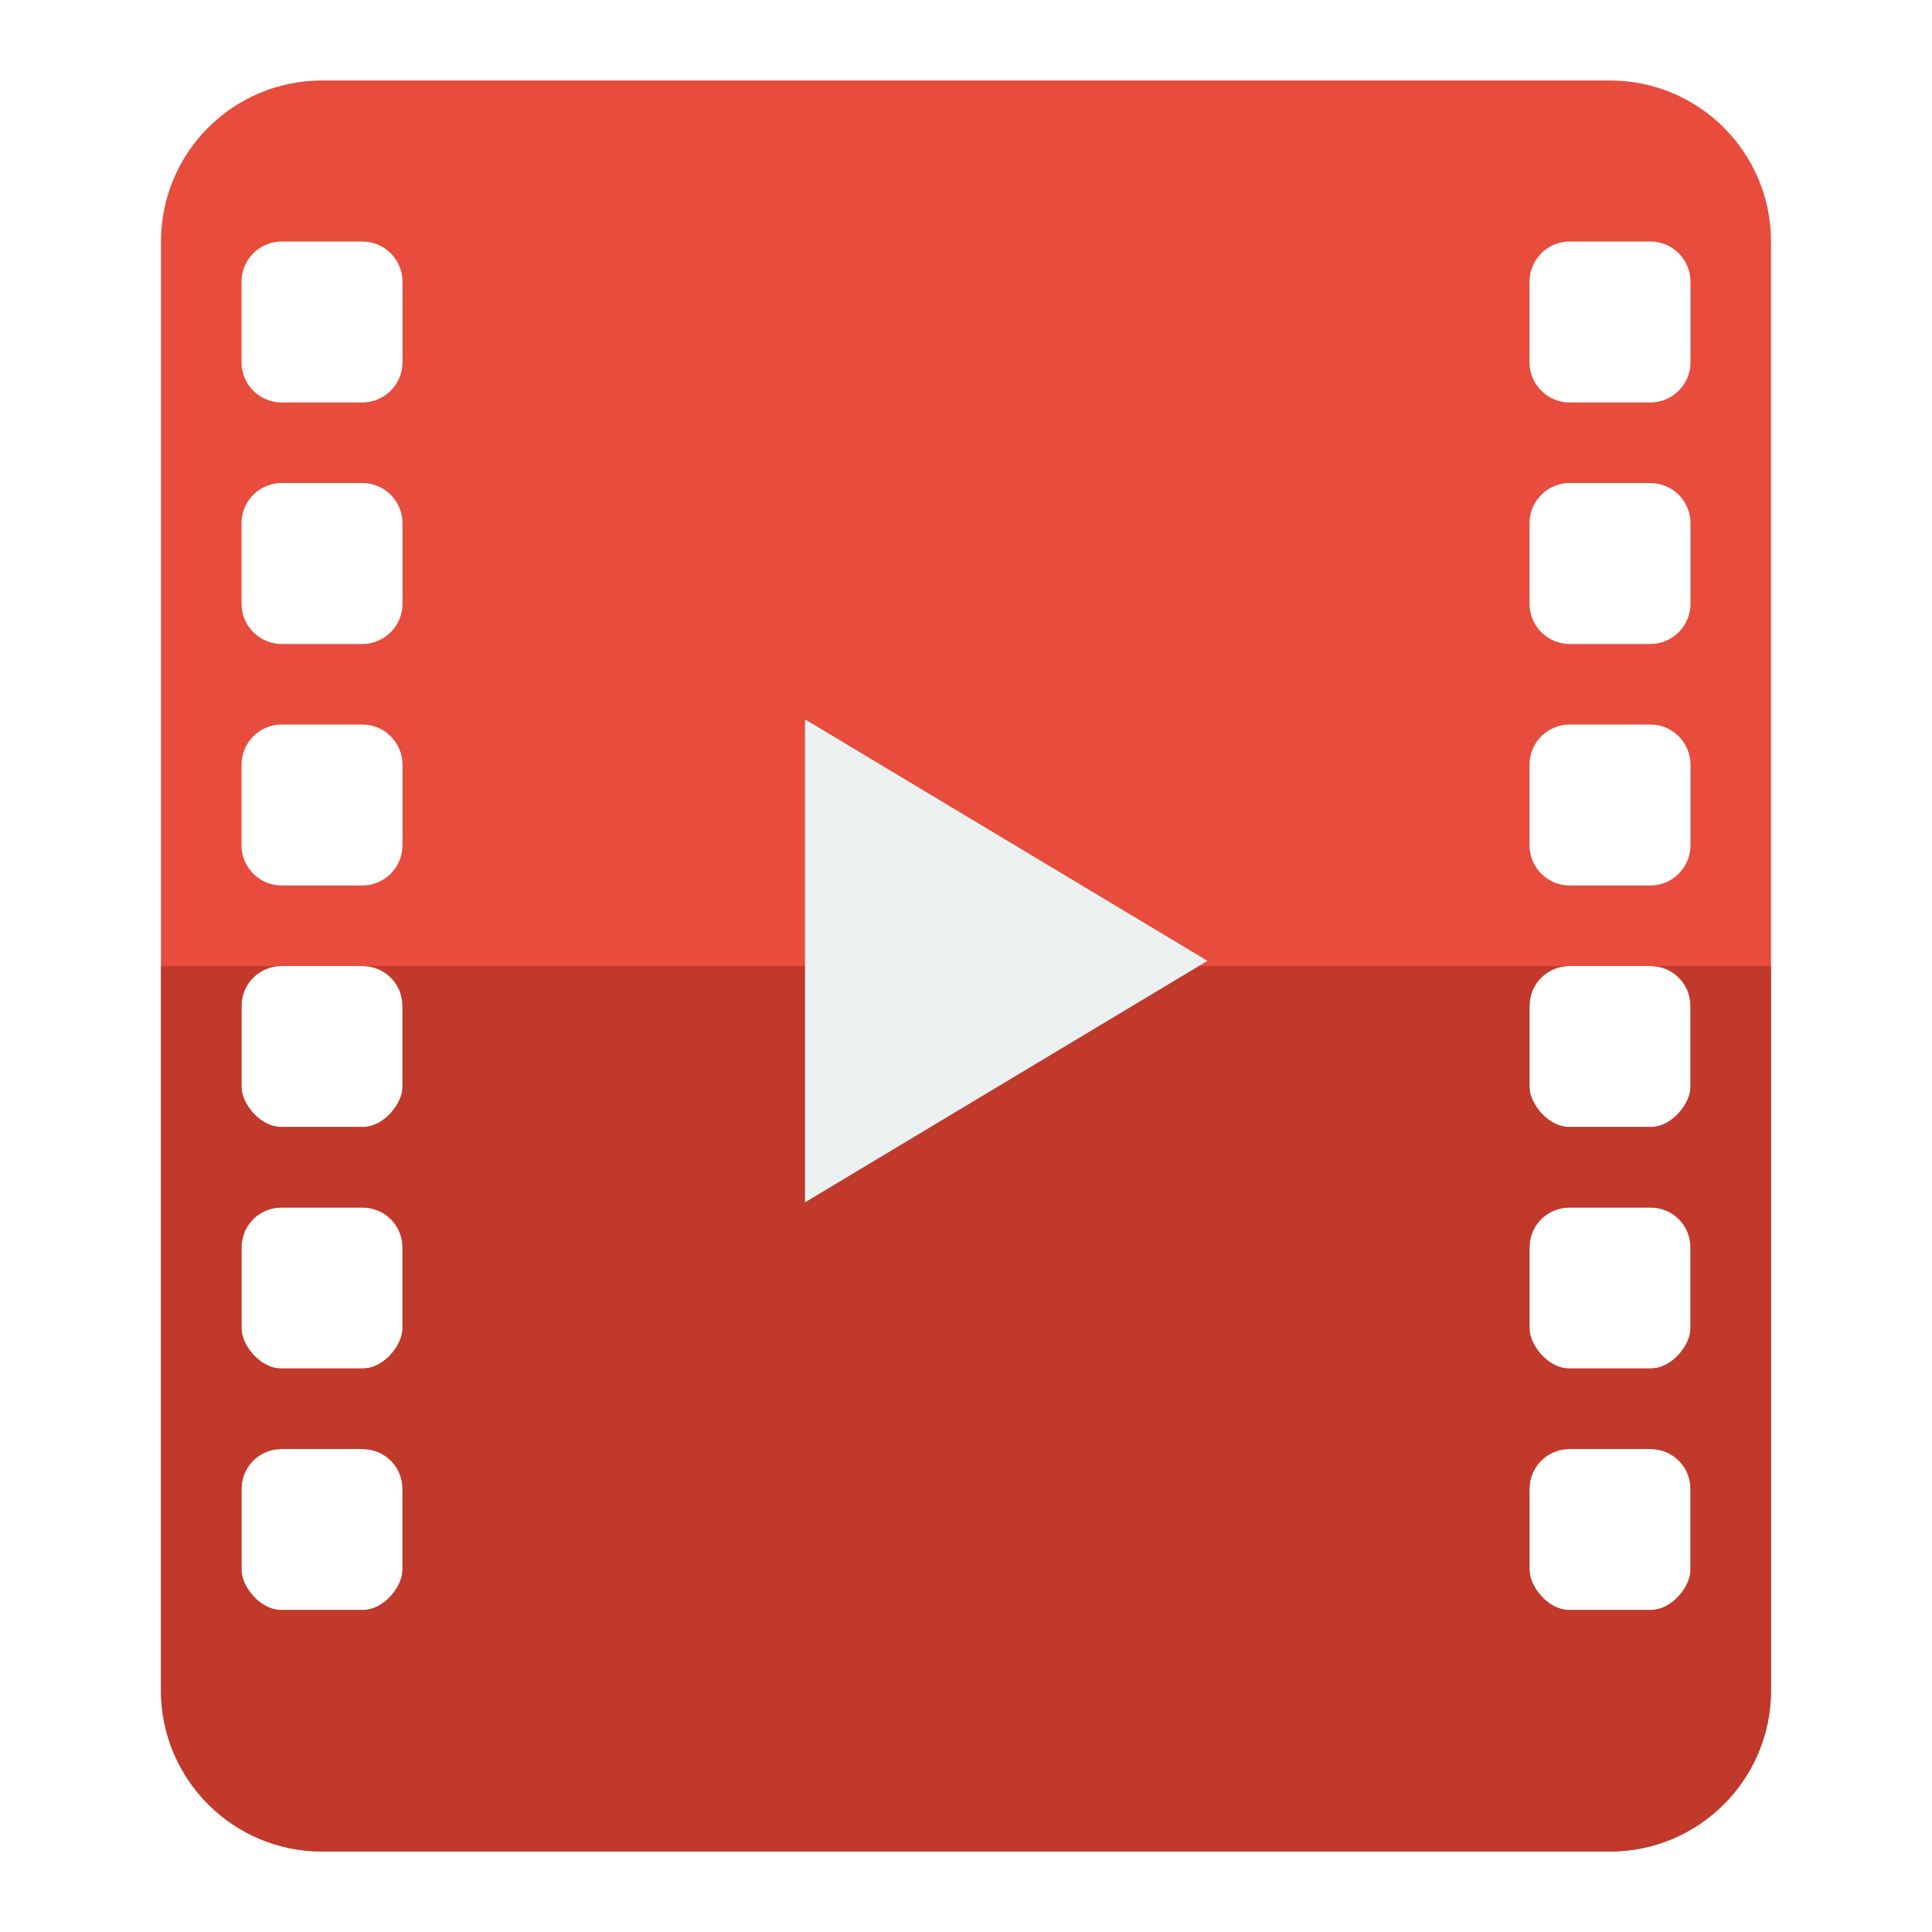
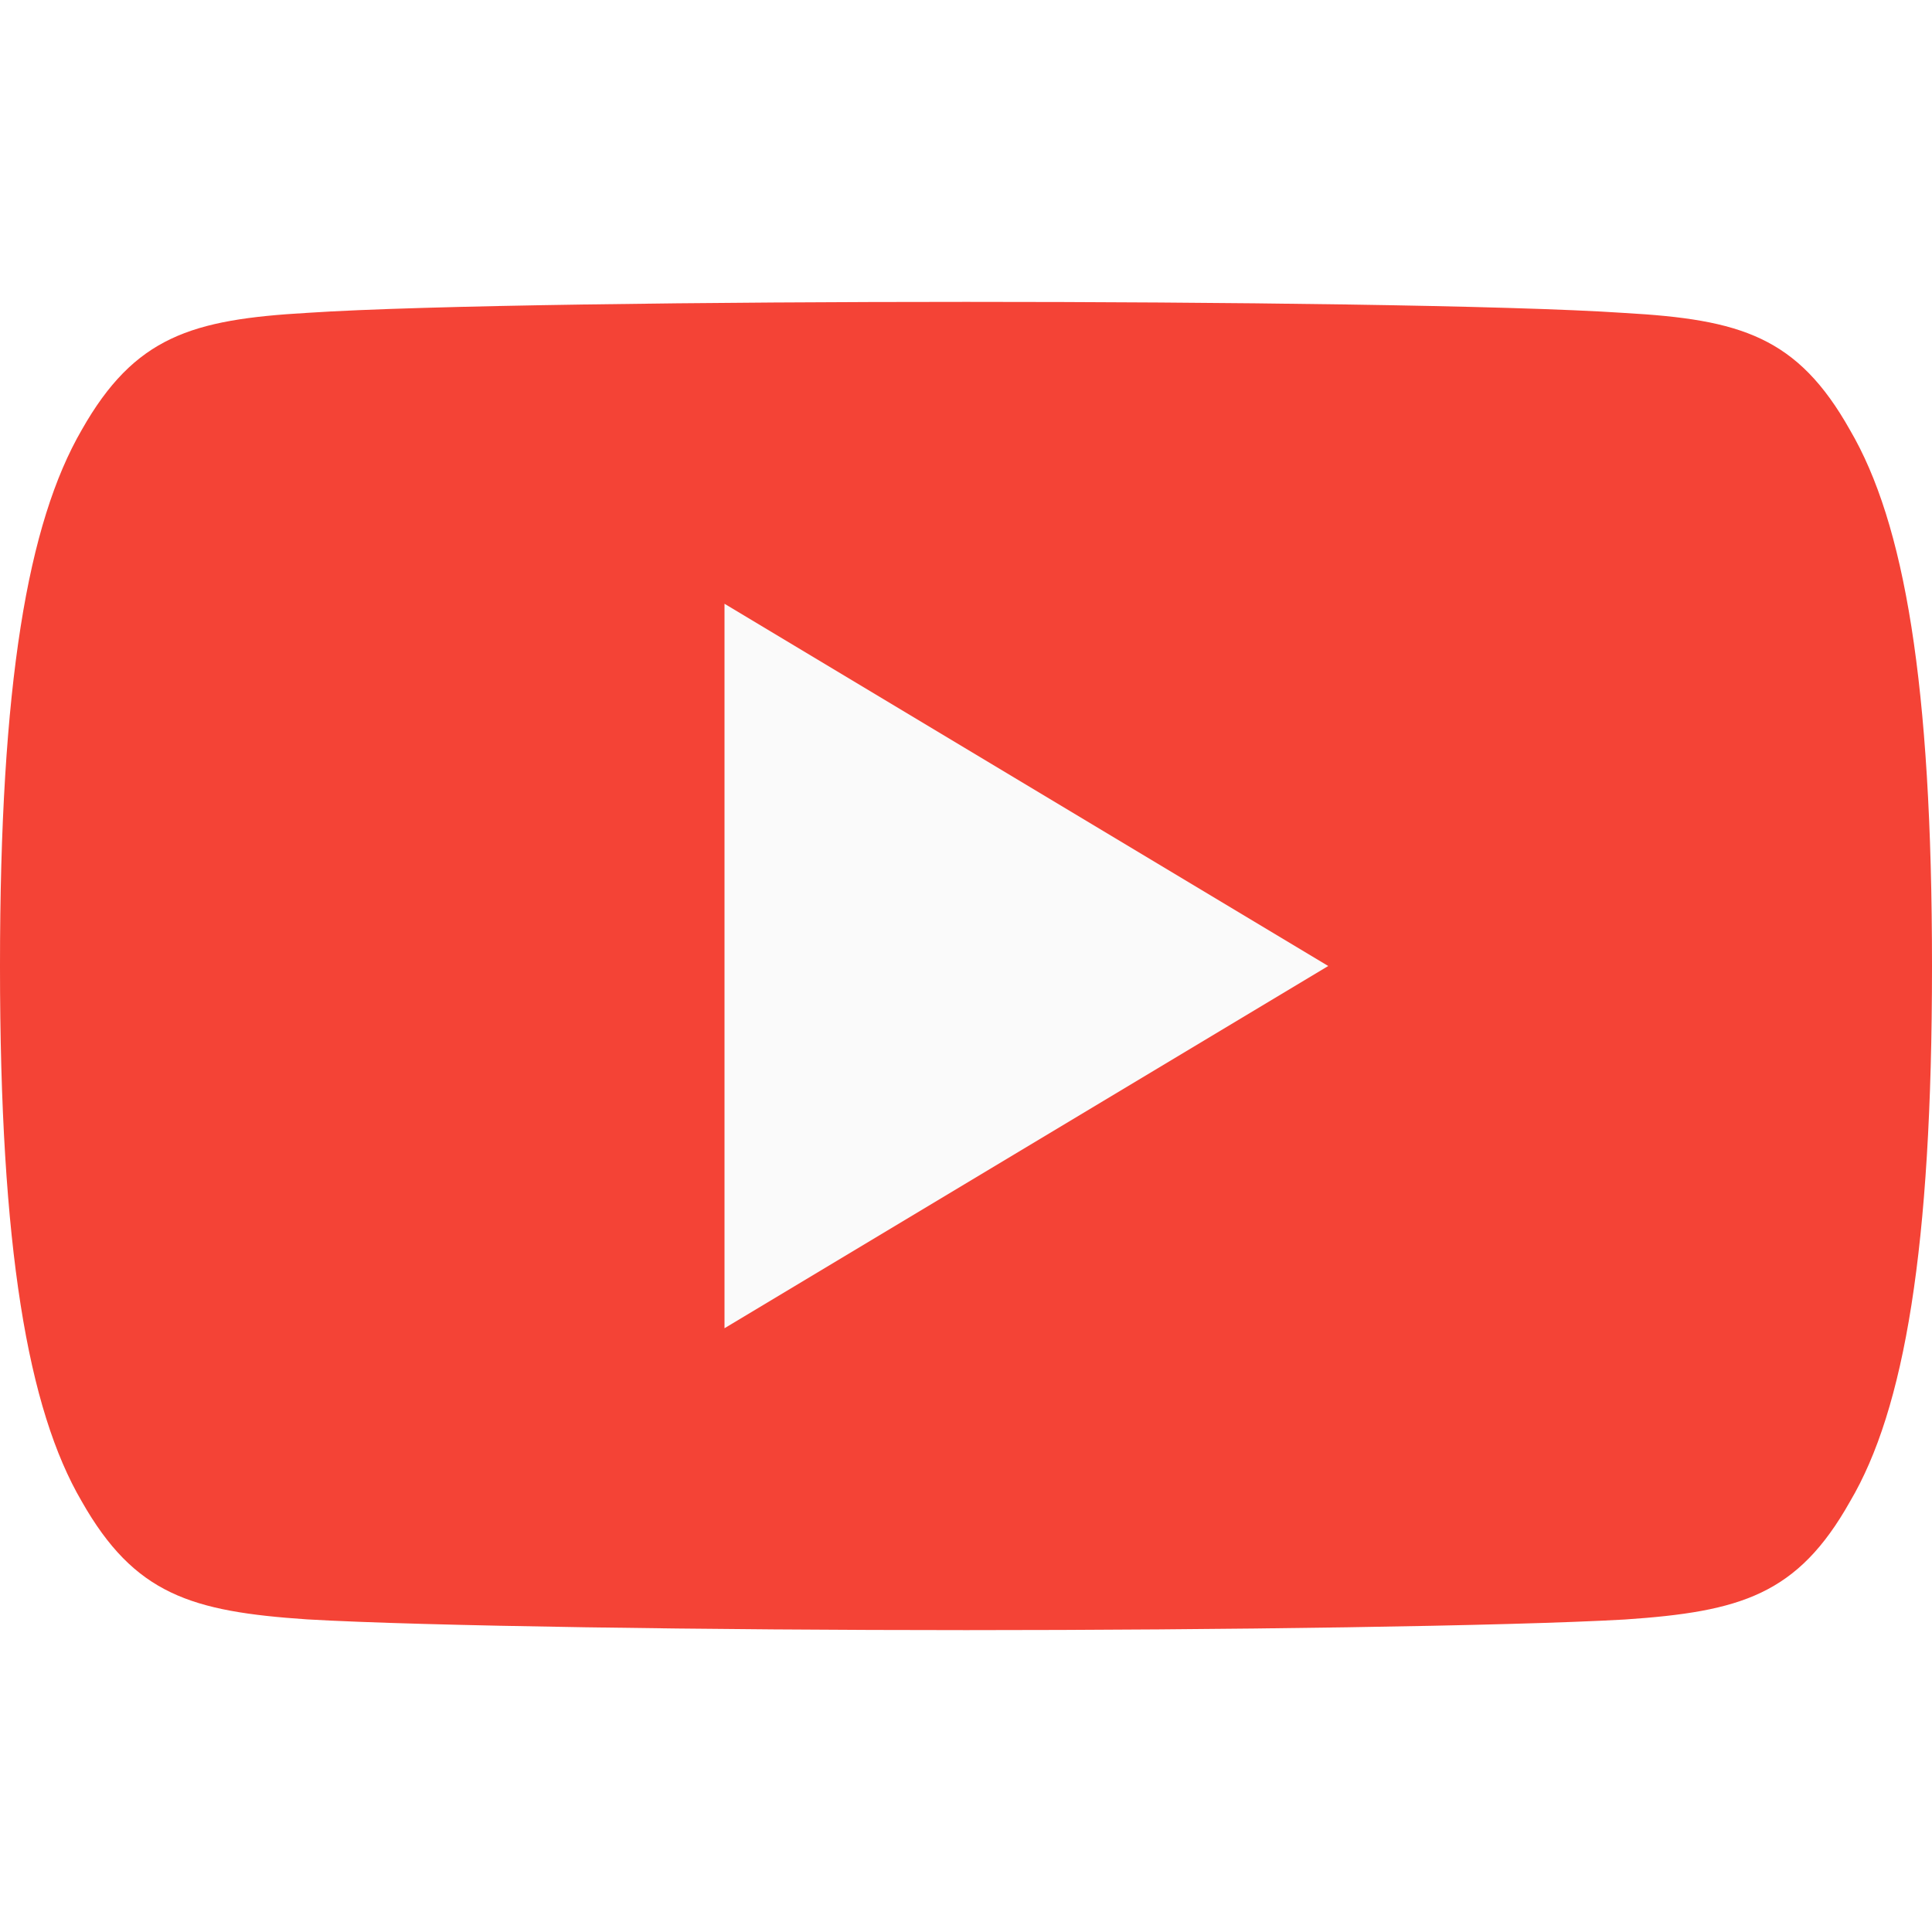
- <svg xmlns="http://www.w3.org/2000/svg" height="24" width="24" version="1.1">
-   <g transform="translate(0 -1028.4)">
-     <path d="m4 1c-1.105 0-2 0.895-2 2v3 11 3 1c0 1.105 0.895 2 2 2h2 12 2c1.105 0 2-0.895 2-2v-1-3-11-3c0-1.105-0.895-2-2-2h-2-12-2zm-0.5 2h1c0.276 0 0.5 0.224 0.5 0.5v1c0 0.276-0.224 0.5-0.5 0.5h-1c-0.276 0-0.5-0.224-0.5-0.5v-1c0-0.276 0.224-0.5 0.5-0.5zm16 0h1c0.276 0 0.5 0.224 0.5 0.5v1c0 0.276-0.224 0.5-0.5 0.5h-1c-0.276 0-0.5-0.224-0.5-0.5v-1c0-0.276 0.224-0.5 0.5-0.5zm-16 3h1c0.276 0 0.5 0.224 0.5 0.5v1c0 0.276-0.224 0.5-0.5 0.5h-1c-0.276 0-0.5-0.224-0.5-0.5v-1c0-0.276 0.224-0.5 0.5-0.5zm16 0h1c0.276 0 0.5 0.224 0.5 0.5v1c0 0.276-0.224 0.5-0.5 0.5h-1c-0.276 0-0.5-0.224-0.5-0.5v-1c0-0.276 0.224-0.5 0.5-0.5zm-16 3h1c0.276 0 0.5 0.224 0.5 0.5v1c0 0.276-0.224 0.5-0.5 0.5h-1c-0.276 0-0.5-0.224-0.5-0.5v-1c0-0.276 0.224-0.5 0.5-0.5zm16 0h1c0.276 0 0.5 0.224 0.5 0.5v1c0 0.276-0.224 0.5-0.5 0.5h-1c-0.276 0-0.5-0.224-0.5-0.5v-1c0-0.276 0.224-0.5 0.5-0.5zm-16 3h1c0.276 0 0.5 0.224 0.5 0.5v1c0 0.276-0.224 0.5-0.5 0.5h-1c-0.276 0-0.5-0.224-0.5-0.5v-1c0-0.276 0.224-0.5 0.5-0.5zm16 0h1c0.276 0 0.5 0.224 0.5 0.5v1c0 0.276-0.224 0.5-0.5 0.5h-1c-0.276 0-0.5-0.224-0.5-0.5v-1c0-0.276 0.224-0.5 0.5-0.5zm-16 3h1c0.276 0 0.5 0.224 0.5 0.5v1c0 0.276-0.224 0.5-0.5 0.5h-1c-0.276 0-0.5-0.224-0.5-0.5v-1c0-0.276 0.224-0.5 0.5-0.5zm16 0h1c0.276 0 0.5 0.224 0.5 0.5v1c0 0.276-0.224 0.5-0.5 0.5h-1c-0.276 0-0.5-0.224-0.5-0.5v-1c0-0.276 0.224-0.5 0.5-0.5zm-16 3h1c0.276 0 0.5 0.224 0.5 0.5v1c0 0.276-0.224 0.5-0.5 0.5h-1c-0.276 0-0.5-0.224-0.5-0.5v-1c0-0.276 0.224-0.5 0.5-0.5zm16 0h1c0.276 0 0.5 0.224 0.5 0.5v1c0 0.276-0.224 0.5-0.5 0.5h-1c-0.276 0-0.5-0.224-0.5-0.5v-1c0-0.276 0.224-0.5 0.5-0.5z" transform="translate(0 1028.4)" fill="#e74c3c" />
-     <path d="m2 1040.4v5 3 1c0 1.1 0.895 2 2 2h2 12 2c1.105 0 2-0.9 2-2v-1-3-5h-1.5c0.276 0 0.5 0.2 0.5 0.5v1c0 0.2-0.224 0.5-0.5 0.5h-1c-0.276 0-0.5-0.3-0.5-0.5v-1c0-0.3 0.224-0.5 0.5-0.5h-15c0.276 0 0.5 0.2 0.5 0.5v1c0 0.2-0.224 0.5-0.5 0.5h-1c-0.276 0-0.5-0.3-0.5-0.5v-1c0-0.3 0.224-0.5 0.5-0.5h-1.5zm1.5 3h1c0.276 0 0.5 0.2 0.5 0.5v1c0 0.2-0.224 0.5-0.5 0.5h-1c-0.276 0-0.5-0.3-0.5-0.5v-1c0-0.3 0.224-0.5 0.5-0.5zm16 0h1c0.276 0 0.5 0.2 0.5 0.5v1c0 0.2-0.224 0.5-0.5 0.5h-1c-0.276 0-0.5-0.3-0.5-0.5v-1c0-0.3 0.224-0.5 0.5-0.5zm-16 3h1c0.276 0 0.5 0.2 0.5 0.5v1c0 0.2-0.224 0.5-0.5 0.5h-1c-0.276 0-0.5-0.3-0.5-0.5v-1c0-0.3 0.224-0.5 0.5-0.5zm16 0h1c0.276 0 0.5 0.2 0.5 0.5v1c0 0.2-0.224 0.5-0.5 0.5h-1c-0.276 0-0.5-0.3-0.5-0.5v-1c0-0.3 0.224-0.5 0.5-0.5z" fill="#c0392b" />
-     <path d="m5 22v-20.196l17.66 10.098z" transform="matrix(.28312 0 0 .29709 8.5844 1036.8)" fill="#ecf0f1" />
+ <svg xmlns="http://www.w3.org/2000/svg" version="1.1" id="Capa_1" x="0px" y="0px" viewBox="0 0 512 512" style="enable-background:new 0 0 512 512;" xml:space="preserve">
+   <g>
+     <path style="fill:#F44336;" d="M490.24,113.92c-13.888-24.704-28.96-29.248-59.648-30.976C399.936,80.864,322.848,80,256.064,80   c-66.912,0-144.032,0.864-174.656,2.912c-30.624,1.76-45.728,6.272-59.744,31.008C7.36,138.592,0,181.088,0,255.904   C0,255.968,0,256,0,256c0,0.064,0,0.096,0,0.096v0.064c0,74.496,7.36,117.312,21.664,141.728   c14.016,24.704,29.088,29.184,59.712,31.264C112.032,430.944,189.152,432,256.064,432c66.784,0,143.872-1.056,174.56-2.816   c30.688-2.08,45.76-6.56,59.648-31.264C504.704,373.504,512,330.688,512,256.192c0,0,0-0.096,0-0.16c0,0,0-0.064,0-0.096   C512,181.088,504.704,138.592,490.24,113.92z" />
+     <polygon style="fill:#FAFAFA;" points="192,352 192,160 352,256  " />
  </g>
+   <g>
+ </g>
+   <g>
+ </g>
+   <g>
+ </g>
+   <g>
+ </g>
+   <g>
+ </g>
+   <g>
+ </g>
+   <g>
+ </g>
+   <g>
+ </g>
+   <g>
+ </g>
+   <g>
+ </g>
+   <g>
+ </g>
+   <g>
+ </g>
+   <g>
+ </g>
+   <g>
+ </g>
+   <g>
+ </g>
</svg>
